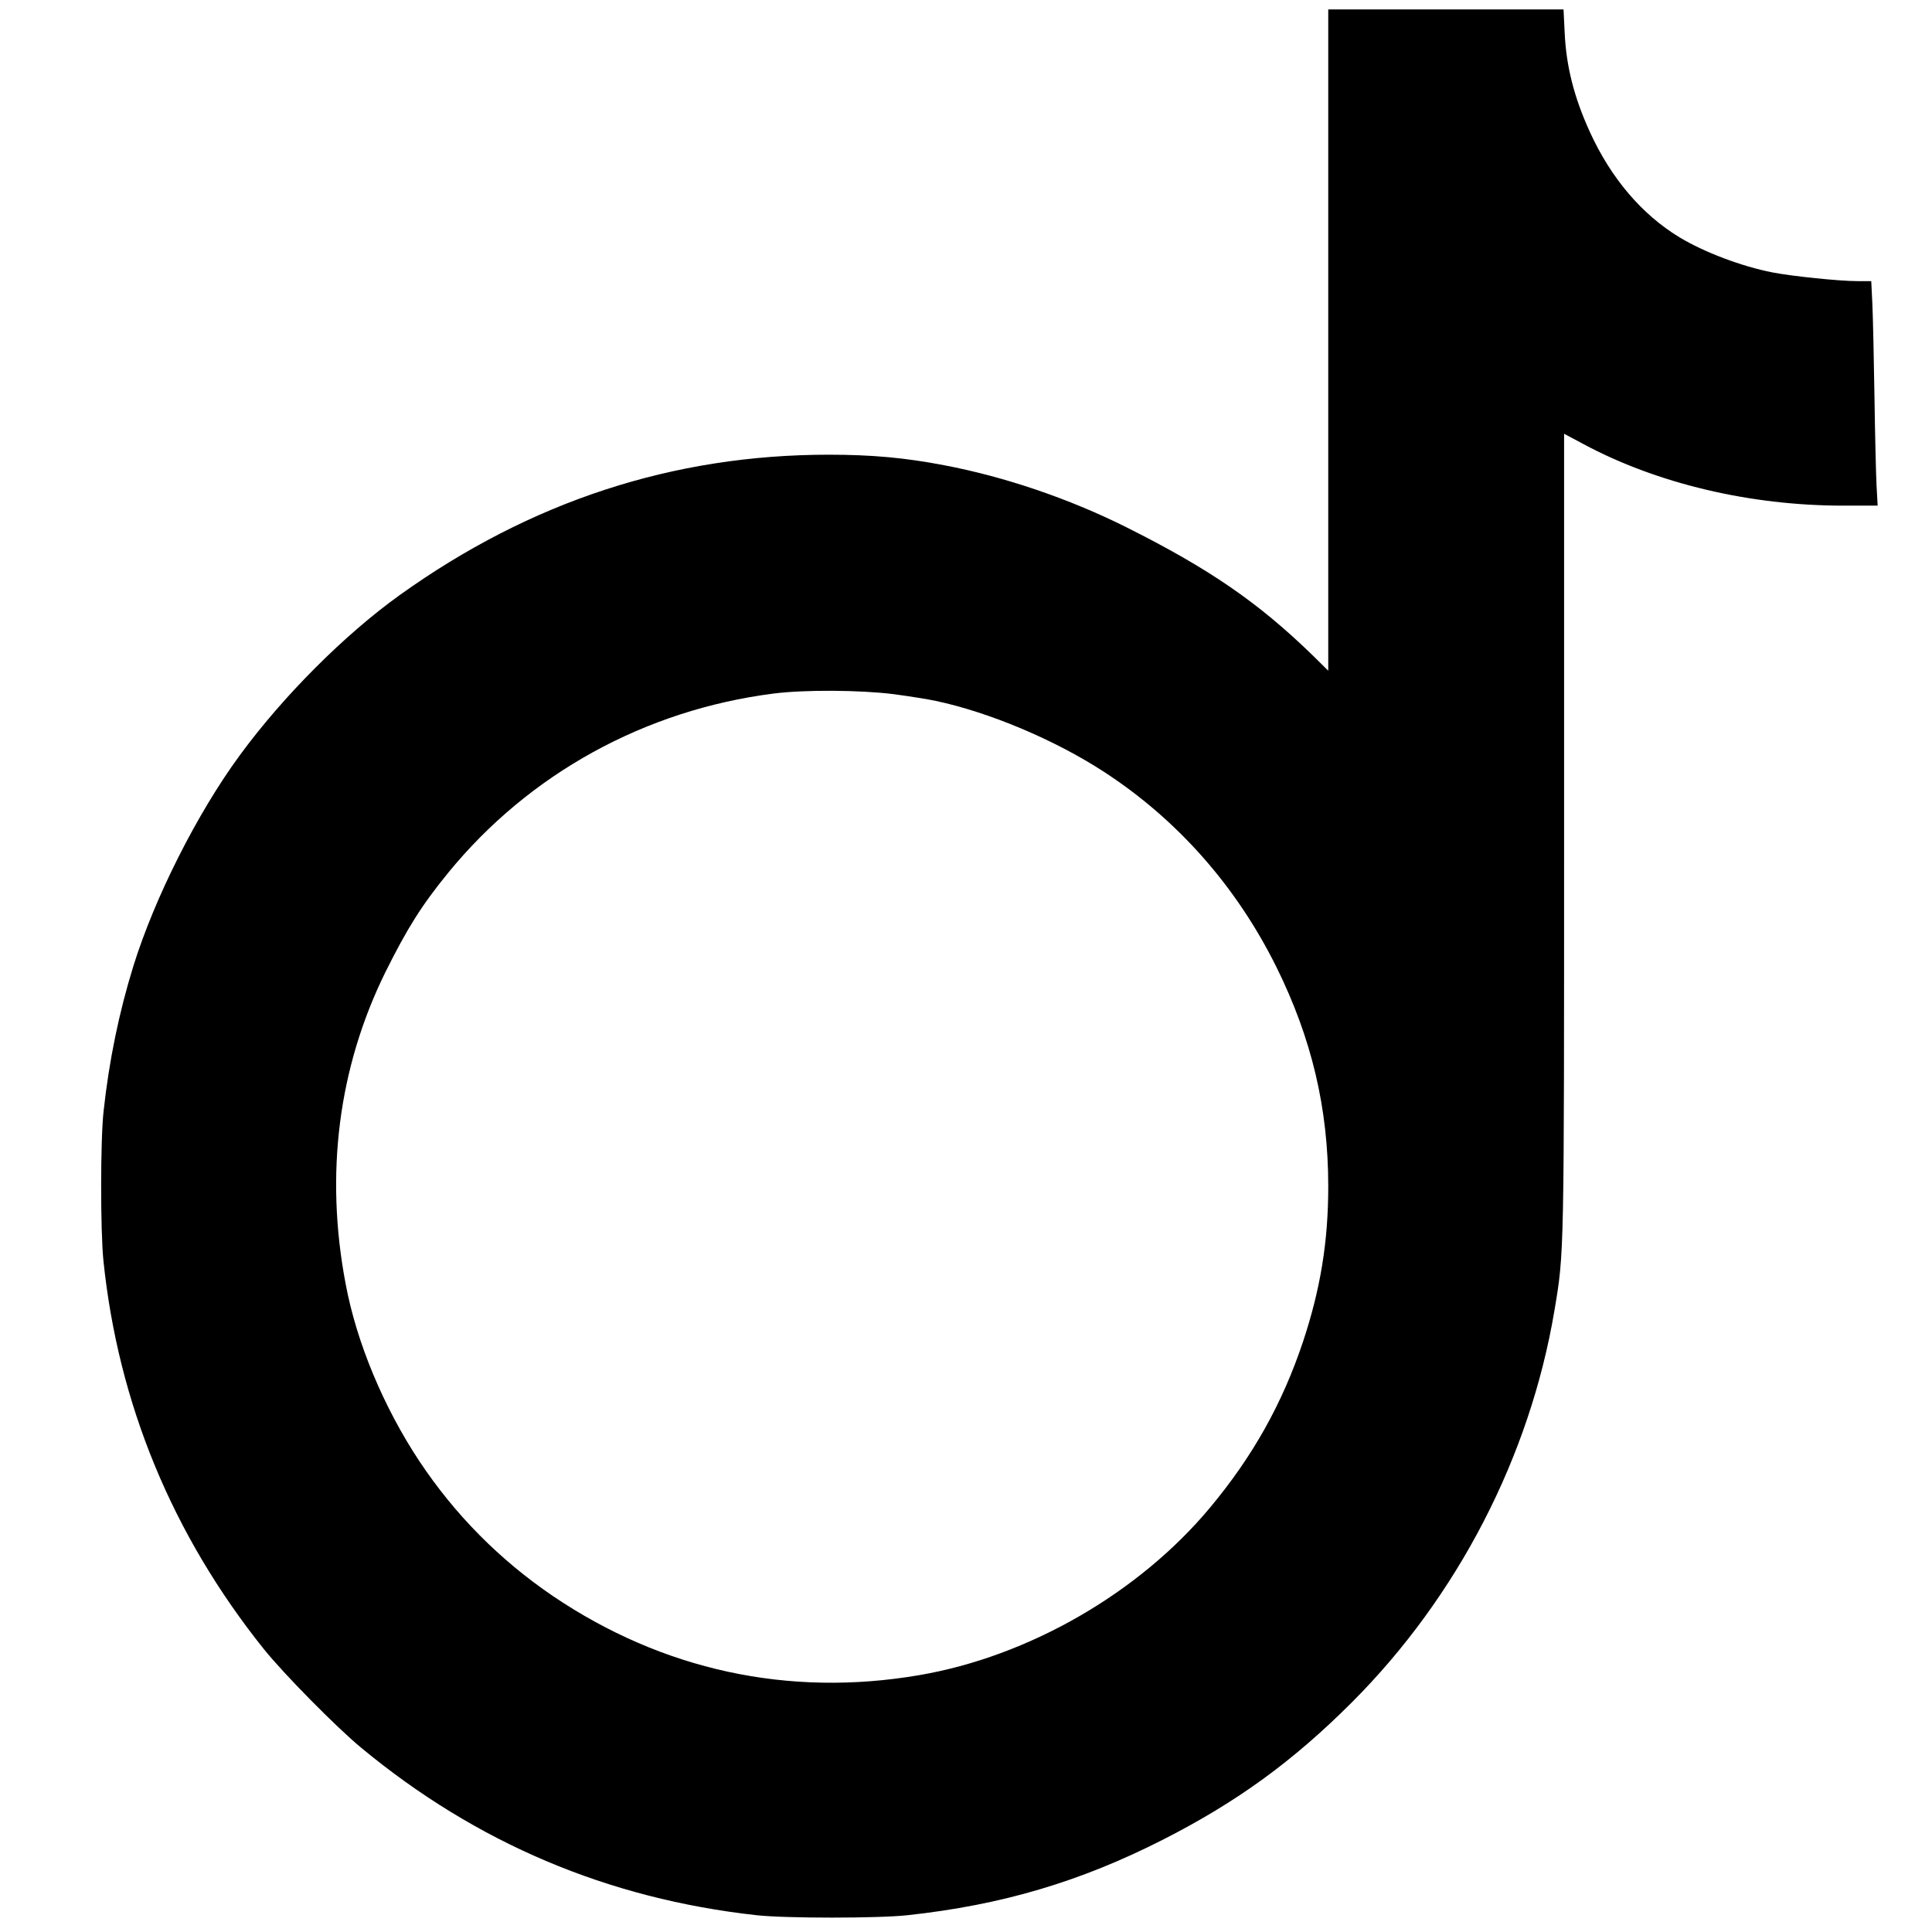
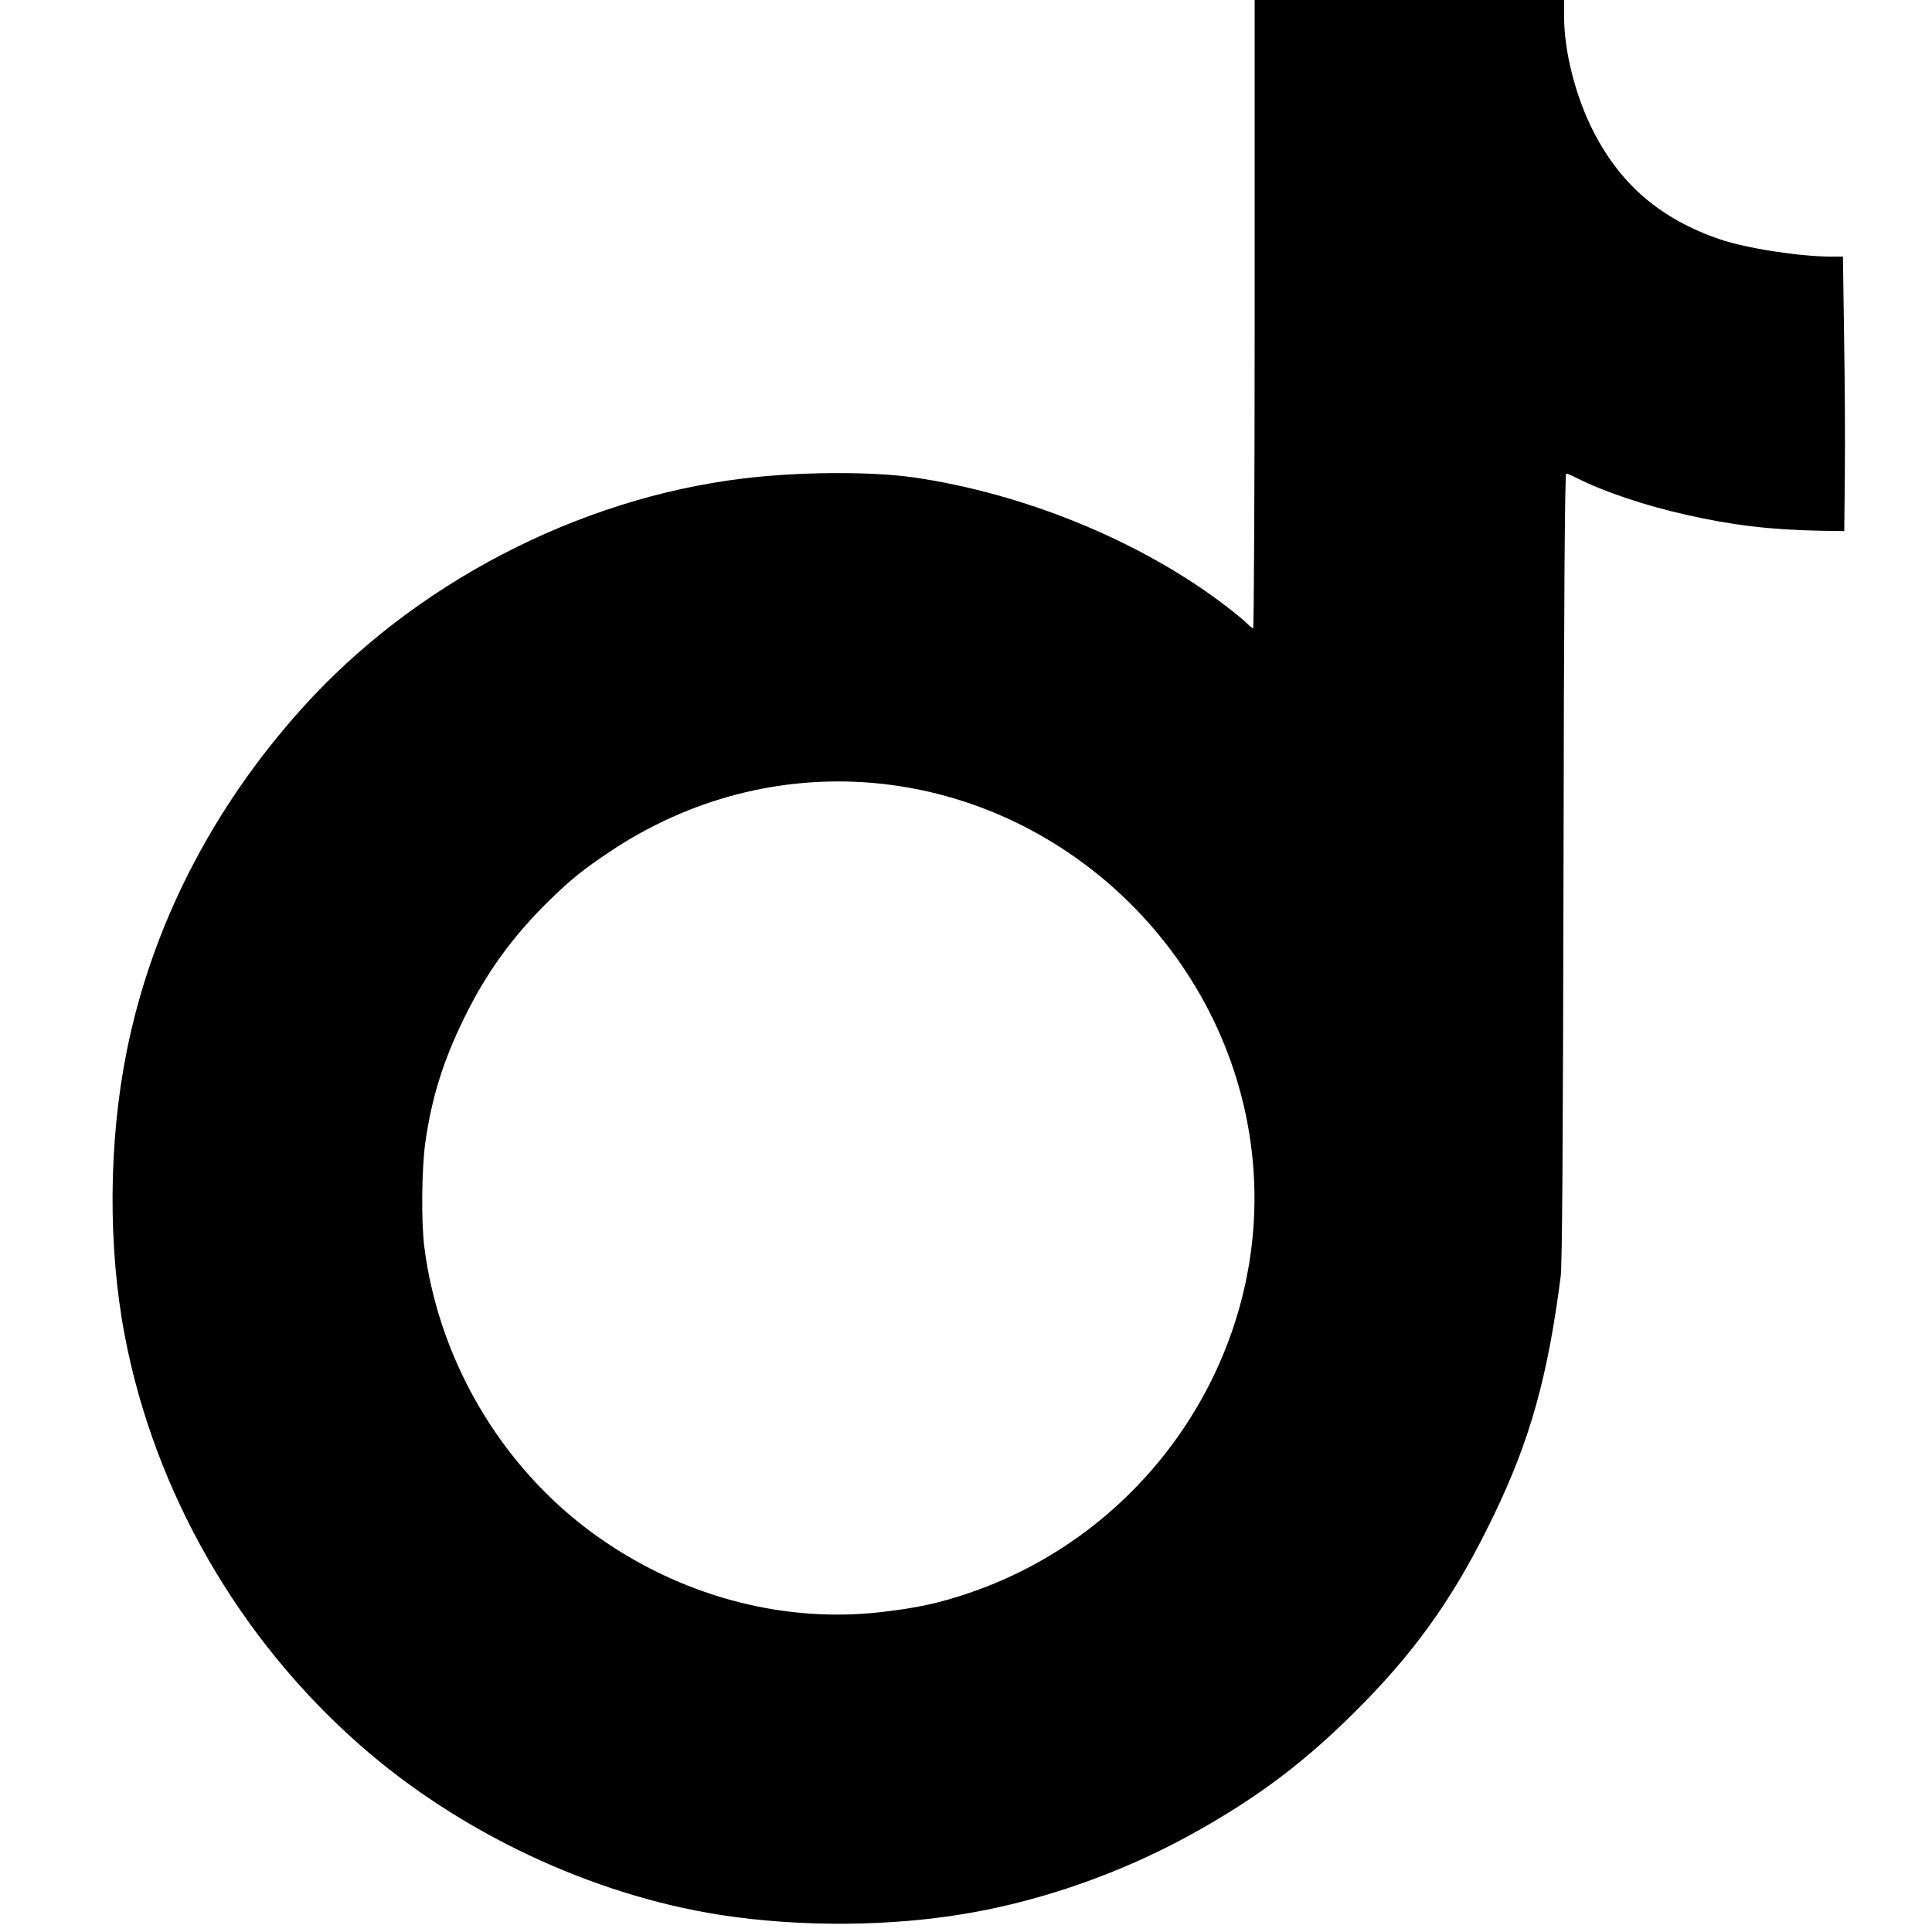
- <svg xmlns="http://www.w3.org/2000/svg" version="1.0" viewBox="0 0 512 512" preserveAspectRatio="xMidYMid meet">
-   <g transform="translate(0,512) scale(0.05,-0.05)" stroke="none">
-     <path d="M7040 8438 l0 -1753 -82 81 c-289 281 -549 460 -993 682 -299 149 -639 265 -960 326 -208 40 -385 56 -612 56 -825 0 -1580 -247 -2273 -743 -293 -210 -618 -535 -849 -850 -226 -308 -451 -754 -564 -1117 -76 -245 -129 -502 -158 -770 -17 -151 -17 -631 -1 -790 78 -759 365 -1454 850 -2060 106 -132 385 -415 517 -524 610 -505 1307 -800 2095 -887 149 -17 649 -17 800 0 500 54 917 178 1355 401 391 199 688 415 999 726 562 562 945 1304 1075 2079 52 309 51 282 51 2542 l0 2104 103 -55 c390 -209 882 -326 1376 -326 l183 0 -6 108 c-3 59 -8 271 -11 472 -3 201 -8 420 -11 488 l-6 122 -74 0 c-96 0 -346 26 -449 46 -164 32 -362 107 -493 186 -200 121 -364 314 -476 560 -83 182 -125 347 -133 526 l-6 122 -623 0 -624 0 0 -1752z m-2305 -1877 c83 -11 184 -27 225 -36 283 -60 630 -206 890 -375 391 -254 703 -608 915 -1035 187 -378 275 -748 275 -1163 0 -293 -41 -545 -135 -827 -109 -325 -265 -604 -491 -875 -377 -453 -962 -790 -1544 -889 -692 -118 -1359 27 -1940 420 -282 192 -518 430 -707 714 -190 287 -333 629 -391 940 -111 584 -38 1148 211 1653 116 233 192 354 334 528 428 523 1041 861 1723 948 164 21 458 19 635 -3z" />
+ <svg xmlns="http://www.w3.org/2000/svg" version="1.0" width="24" height="24" viewBox="0 0 1024 1024" preserveAspectRatio="xMidYMid meet">
+   <g transform="translate(0,1024) scale(0.1,-0.1)" stroke="none">
+     <path fill="currentColor" d="M6650 8575 c0 -916 -4 -1665 -8 -1665 -5 0 -19 12 -33 26 -13 14 -73 63 -134 109 -446 334 -1053 581 -1635 665 -227 32 -606 30 -900 -6 -877 -106 -1746 -558 -2339 -1218 -478 -531 -798 -1158 -930 -1821 -96 -480 -99 -1034 -10 -1503 158 -830 605 -1608 1249 -2173 526 -462 1224 -791 1905 -898 423 -66 913 -63 1325 10 391 68 799 212 1155 406 373 204 637 404 935 709 294 300 494 589 689 996 191 396 285 733 353 1263 8 65 12 674 15 2173 2 1384 7 2082 14 2082 5 0 32 -11 59 -25 138 -70 360 -145 575 -193 241 -55 447 -80 710 -85 l130 -2 3 305 c2 168 0 495 -4 728 l-6 422 -63 0 c-166 0 -451 44 -590 92 -313 107 -526 289 -671 574 -94 185 -154 422 -154 606 l0 88 -820 0 -820 0 0 -1665z m-2020 -2485 c1050 -93 1907 -944 2009 -1994 98 -1005 -529 -1966 -1499 -2298 -165 -56 -281 -81 -475 -103 -497 -56 -1012 74 -1449 367 -526 351 -886 936 -967 1568 -17 136 -14 412 5 553 34 238 94 433 207 663 116 237 255 430 450 621 116 113 182 166 320 258 419 281 908 408 1399 365z" />
  </g>
</svg>
